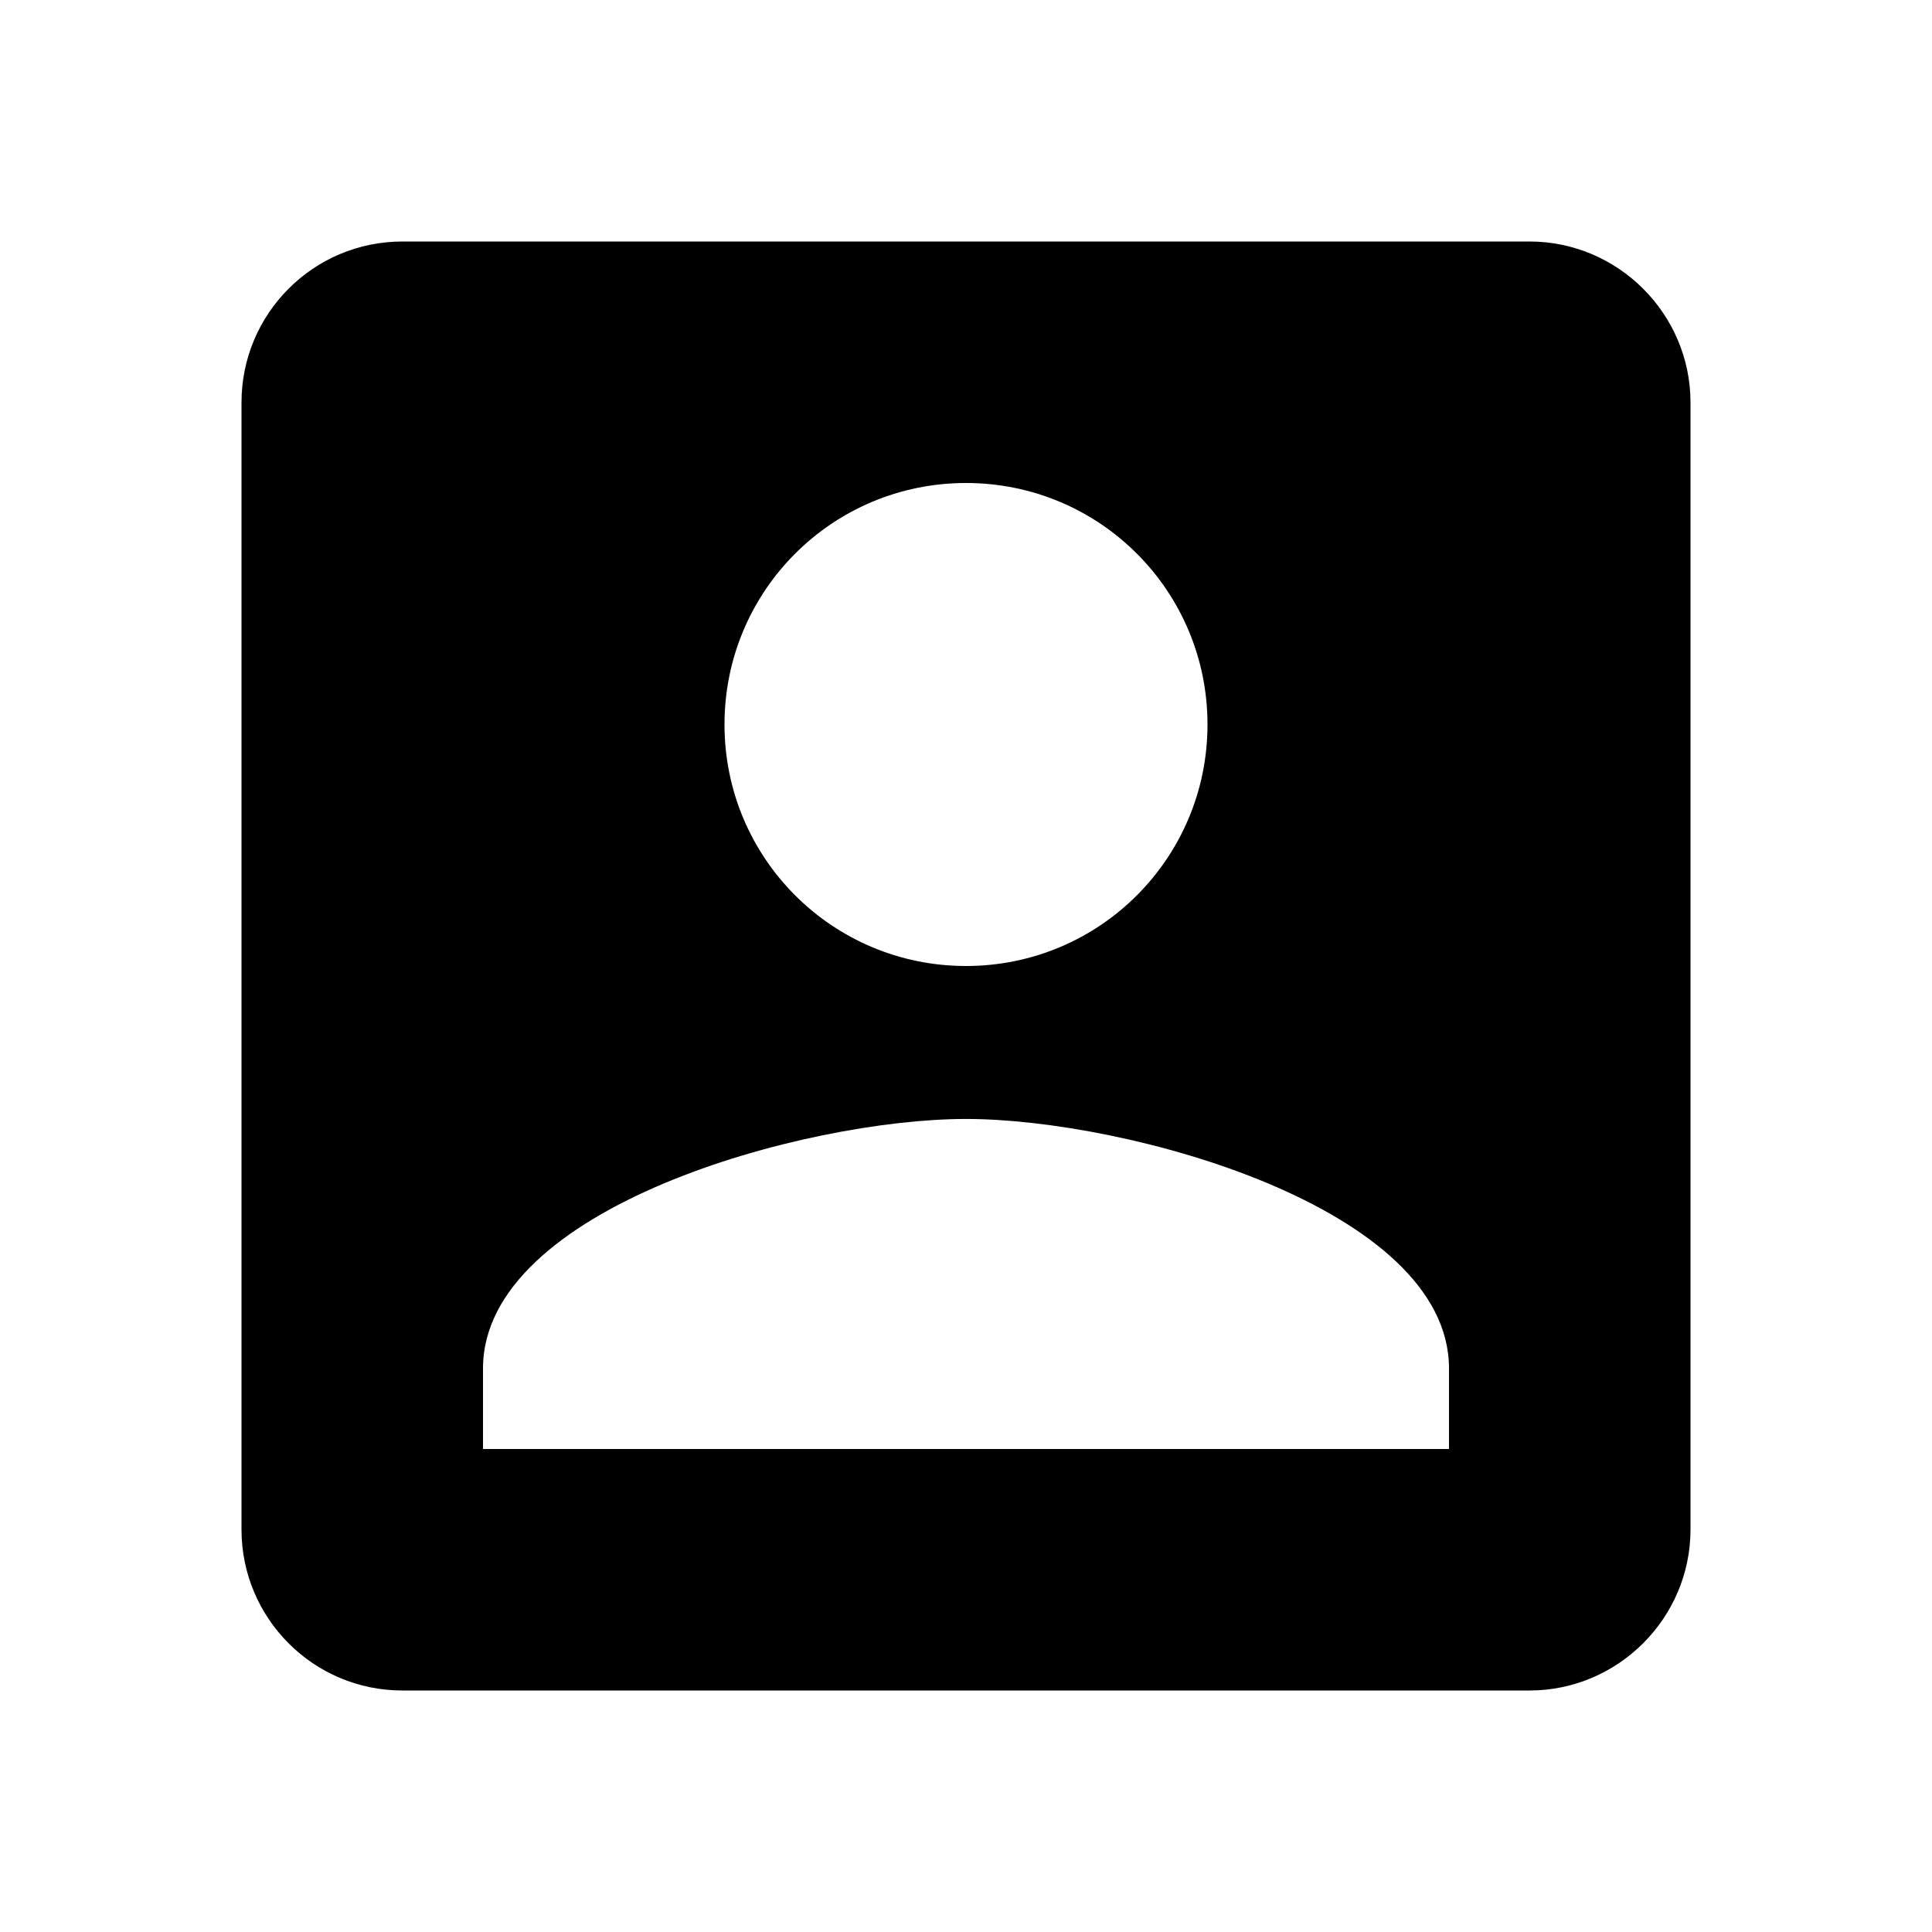
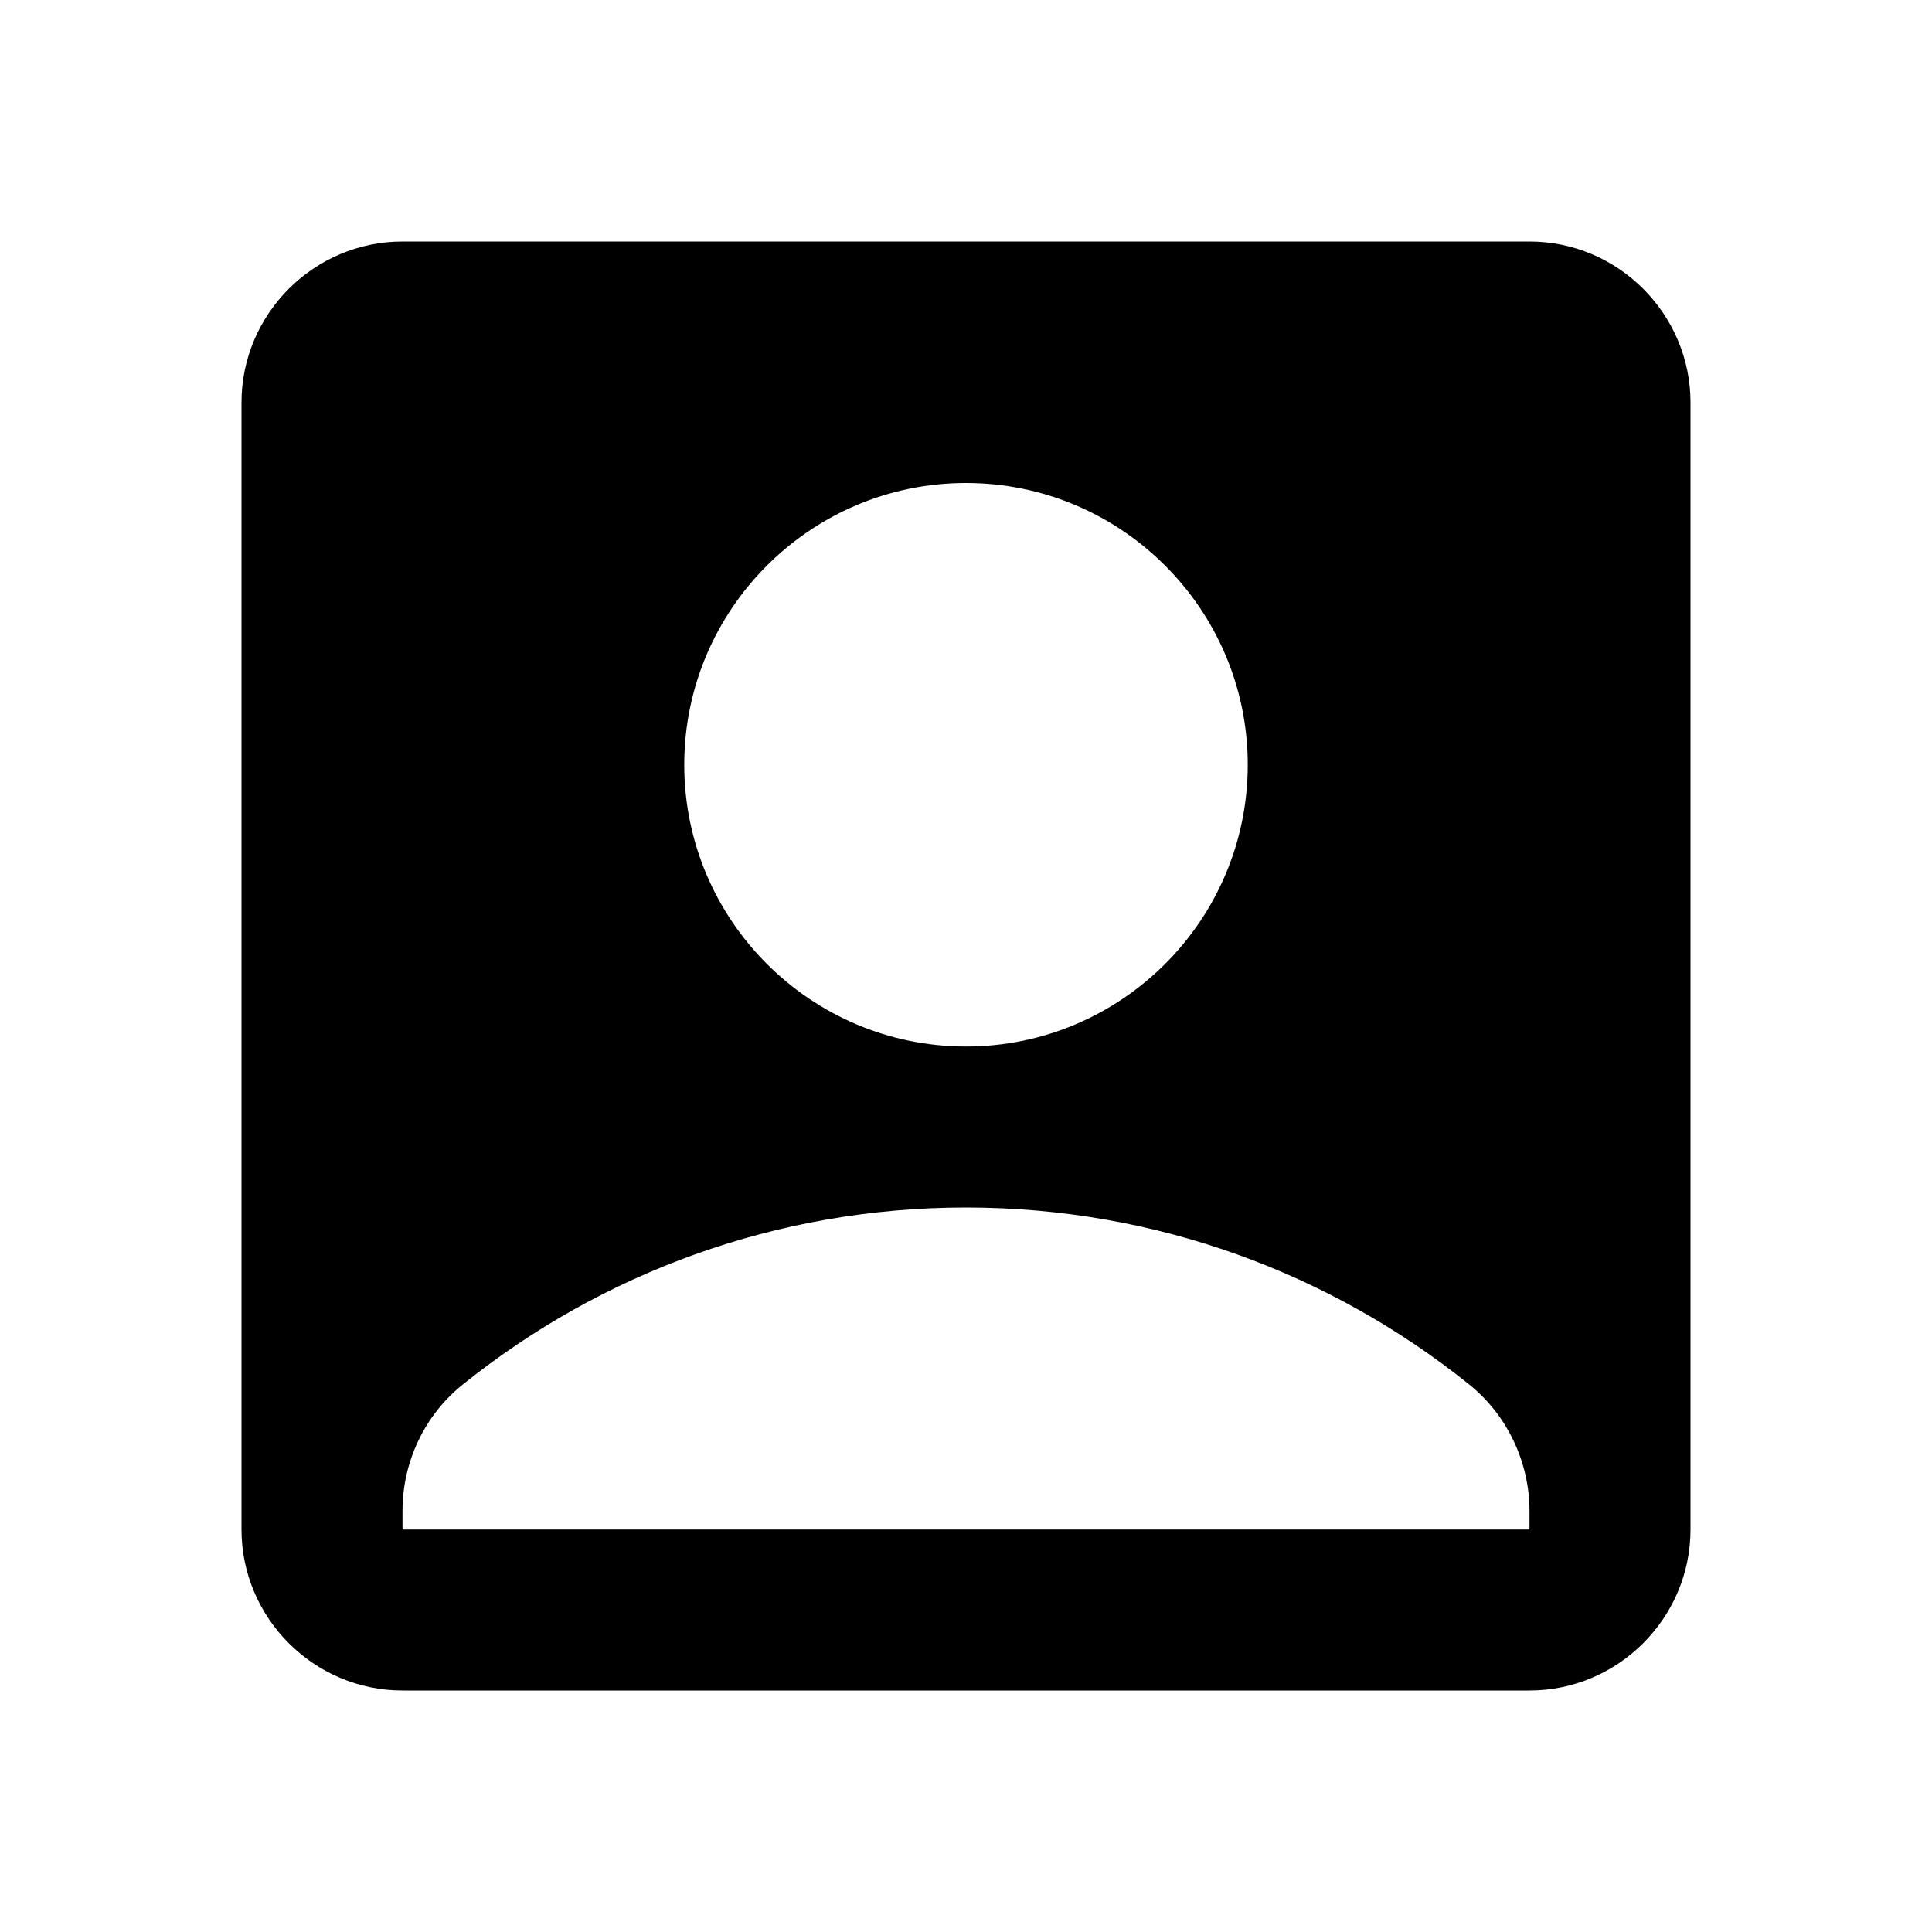
- <svg xmlns="http://www.w3.org/2000/svg" height="24" viewBox="0 0 24 24" width="24">
-   <path d="M0 0h24v24H0z" fill="none" />
-   <path d="M3 5v14c0 1.1.89 2 2 2h14c1.1 0 2-.9 2-2V5c0-1.1-.9-2-2-2H5c-1.11 0-2 .9-2 2zm12 4c0 1.66-1.34 3-3 3s-3-1.34-3-3 1.34-3 3-3 3 1.34 3 3zm-9 8c0-2 4-3.1 6-3.1s6 1.1 6 3.1v1H6v-1z" />
+ <svg xmlns="http://www.w3.org/2000/svg" enable-background="new 0 0 24 24" height="24" viewBox="0 0 24 24" width="24">
+   <g>
+     <rect fill="none" height="24" width="24" />
+   </g>
+   <g>
+     <path d="M19,3H5C3.9,3,3,3.9,3,5v14c0,1.1,0.9,2,2,2h14c1.1,0,2-0.9,2-2V5C21,3.9,20.1,3,19,3z M12,6c1.93,0,3.5,1.57,3.5,3.5 c0,1.93-1.57,3.5-3.5,3.5s-3.5-1.57-3.5-3.5C8.5,7.57,10.07,6,12,6z M19,19H5v-0.23c0-0.62,0.28-1.2,0.76-1.58 C7.47,15.82,9.64,15,12,15s4.53,0.82,6.24,2.19c0.48,0.38,0.76,0.97,0.76,1.58V19z" />
+   </g>
</svg>
